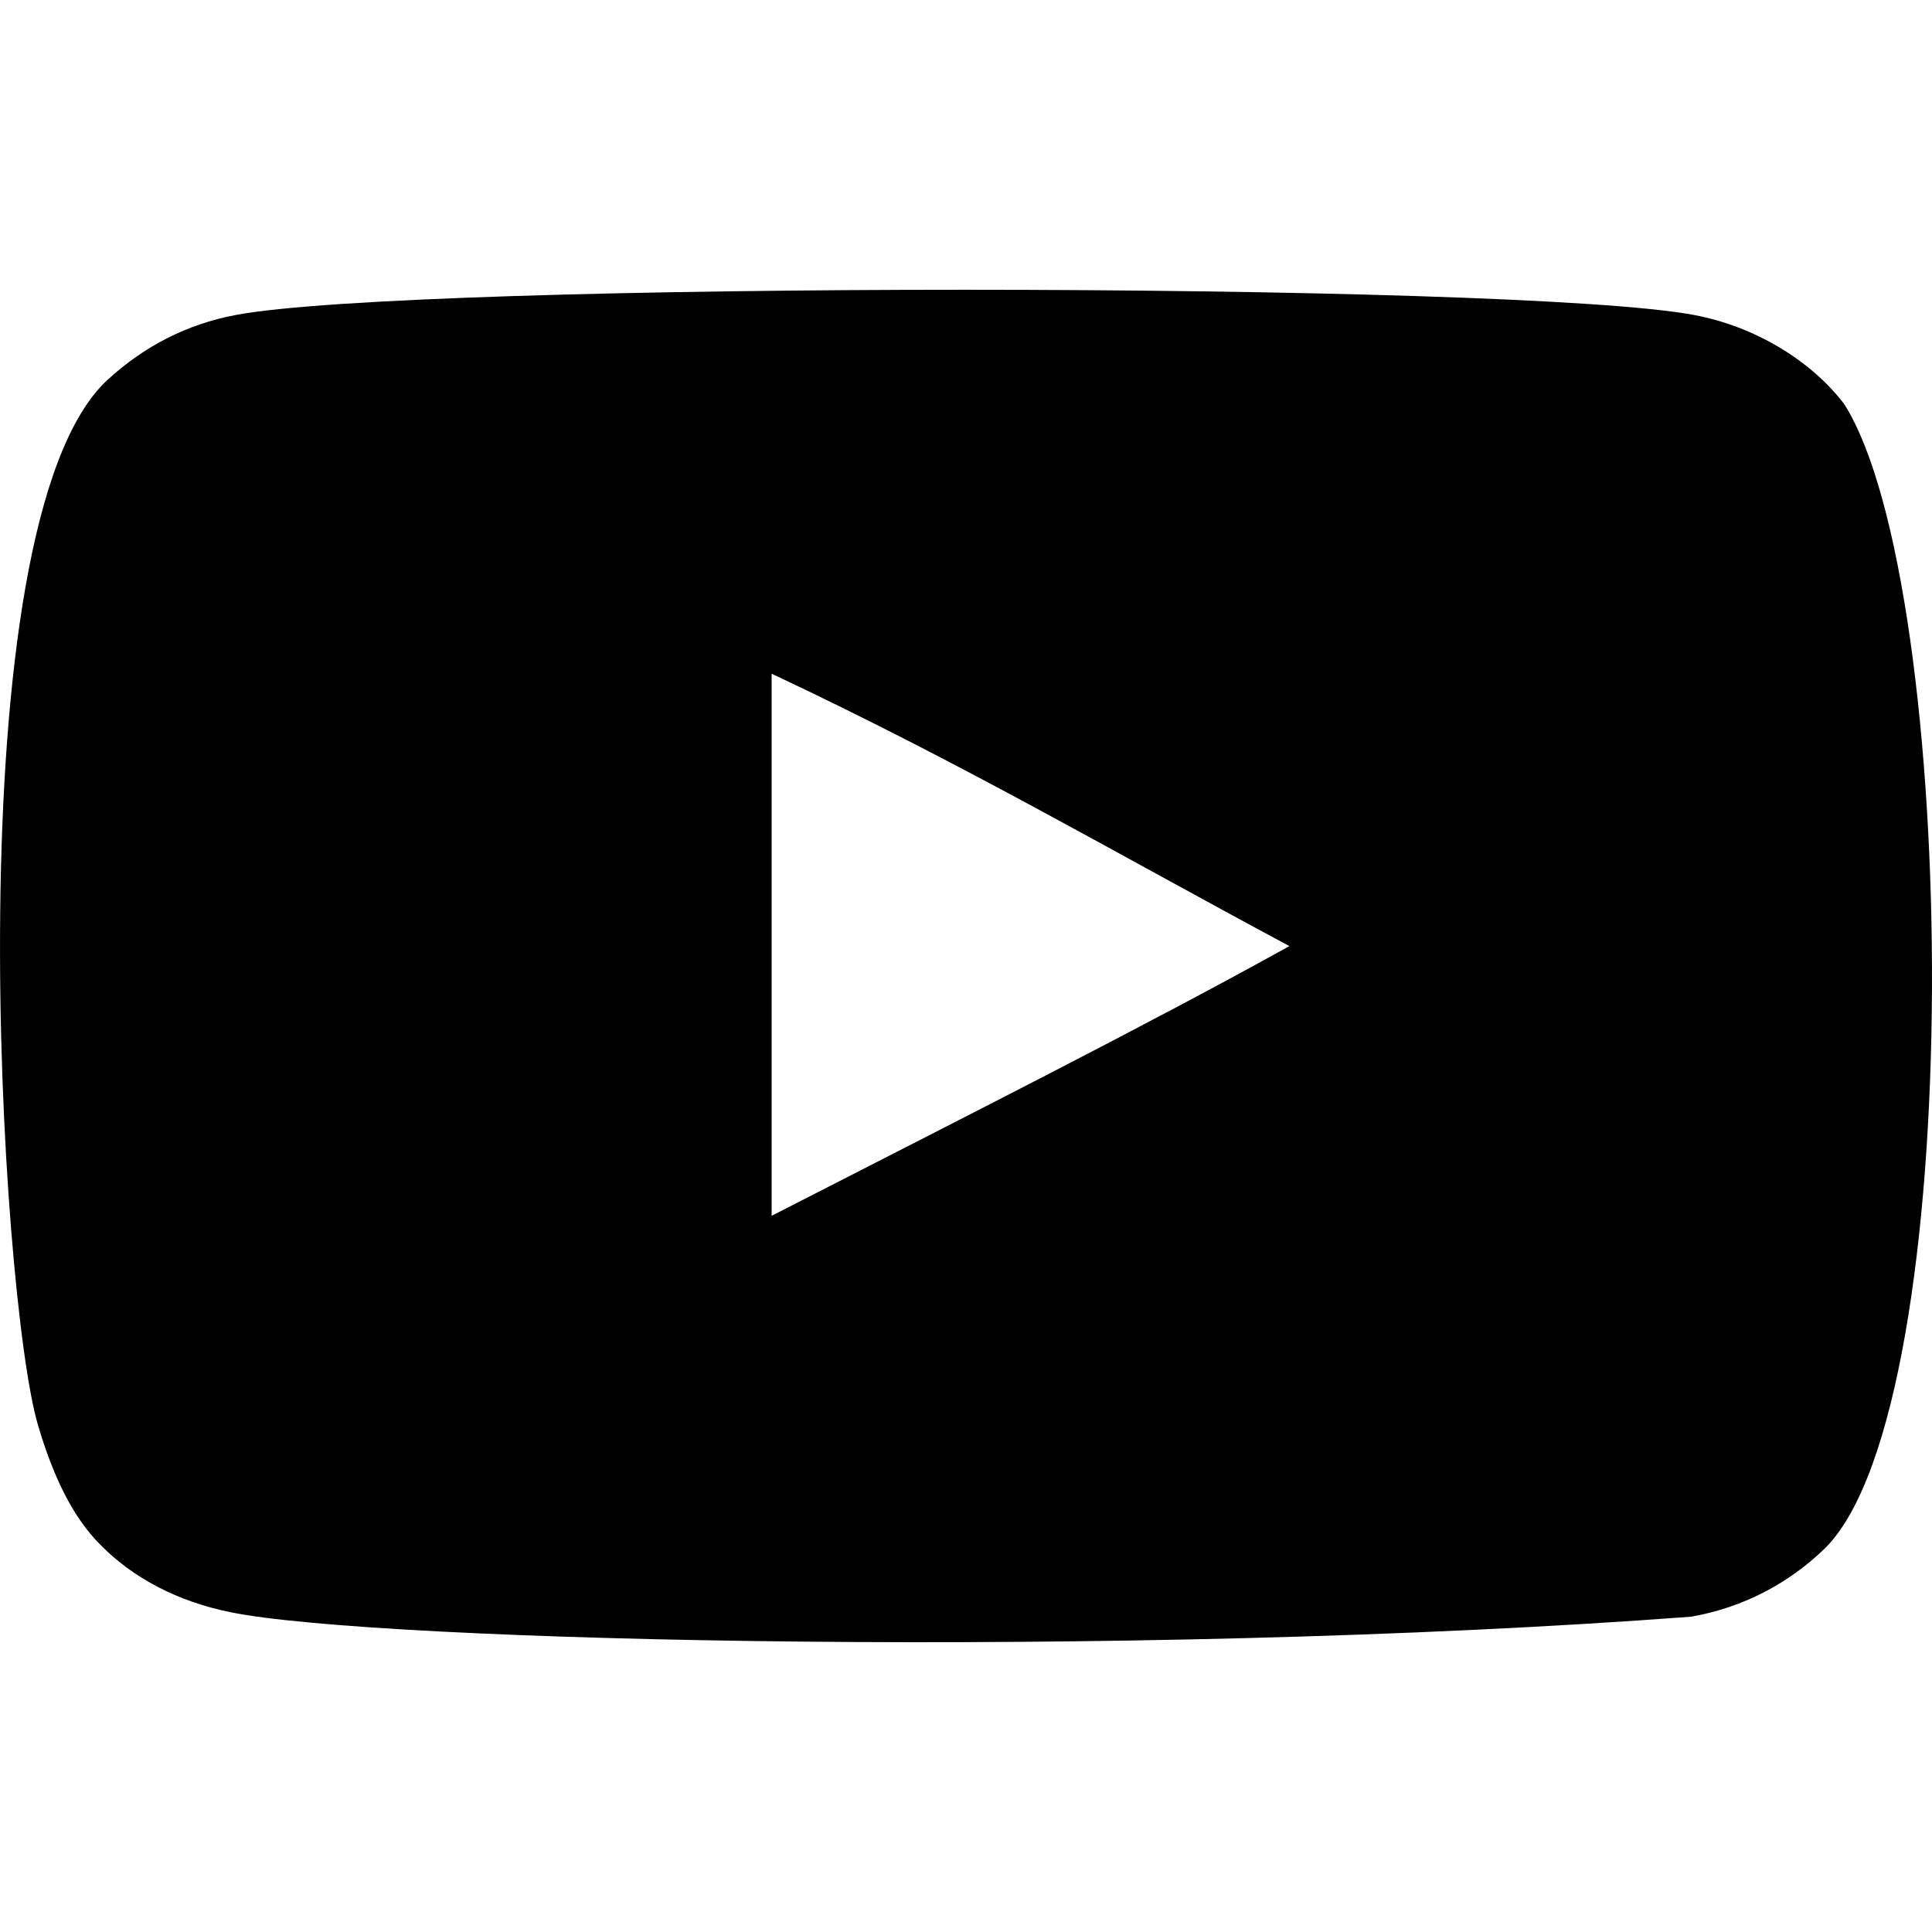
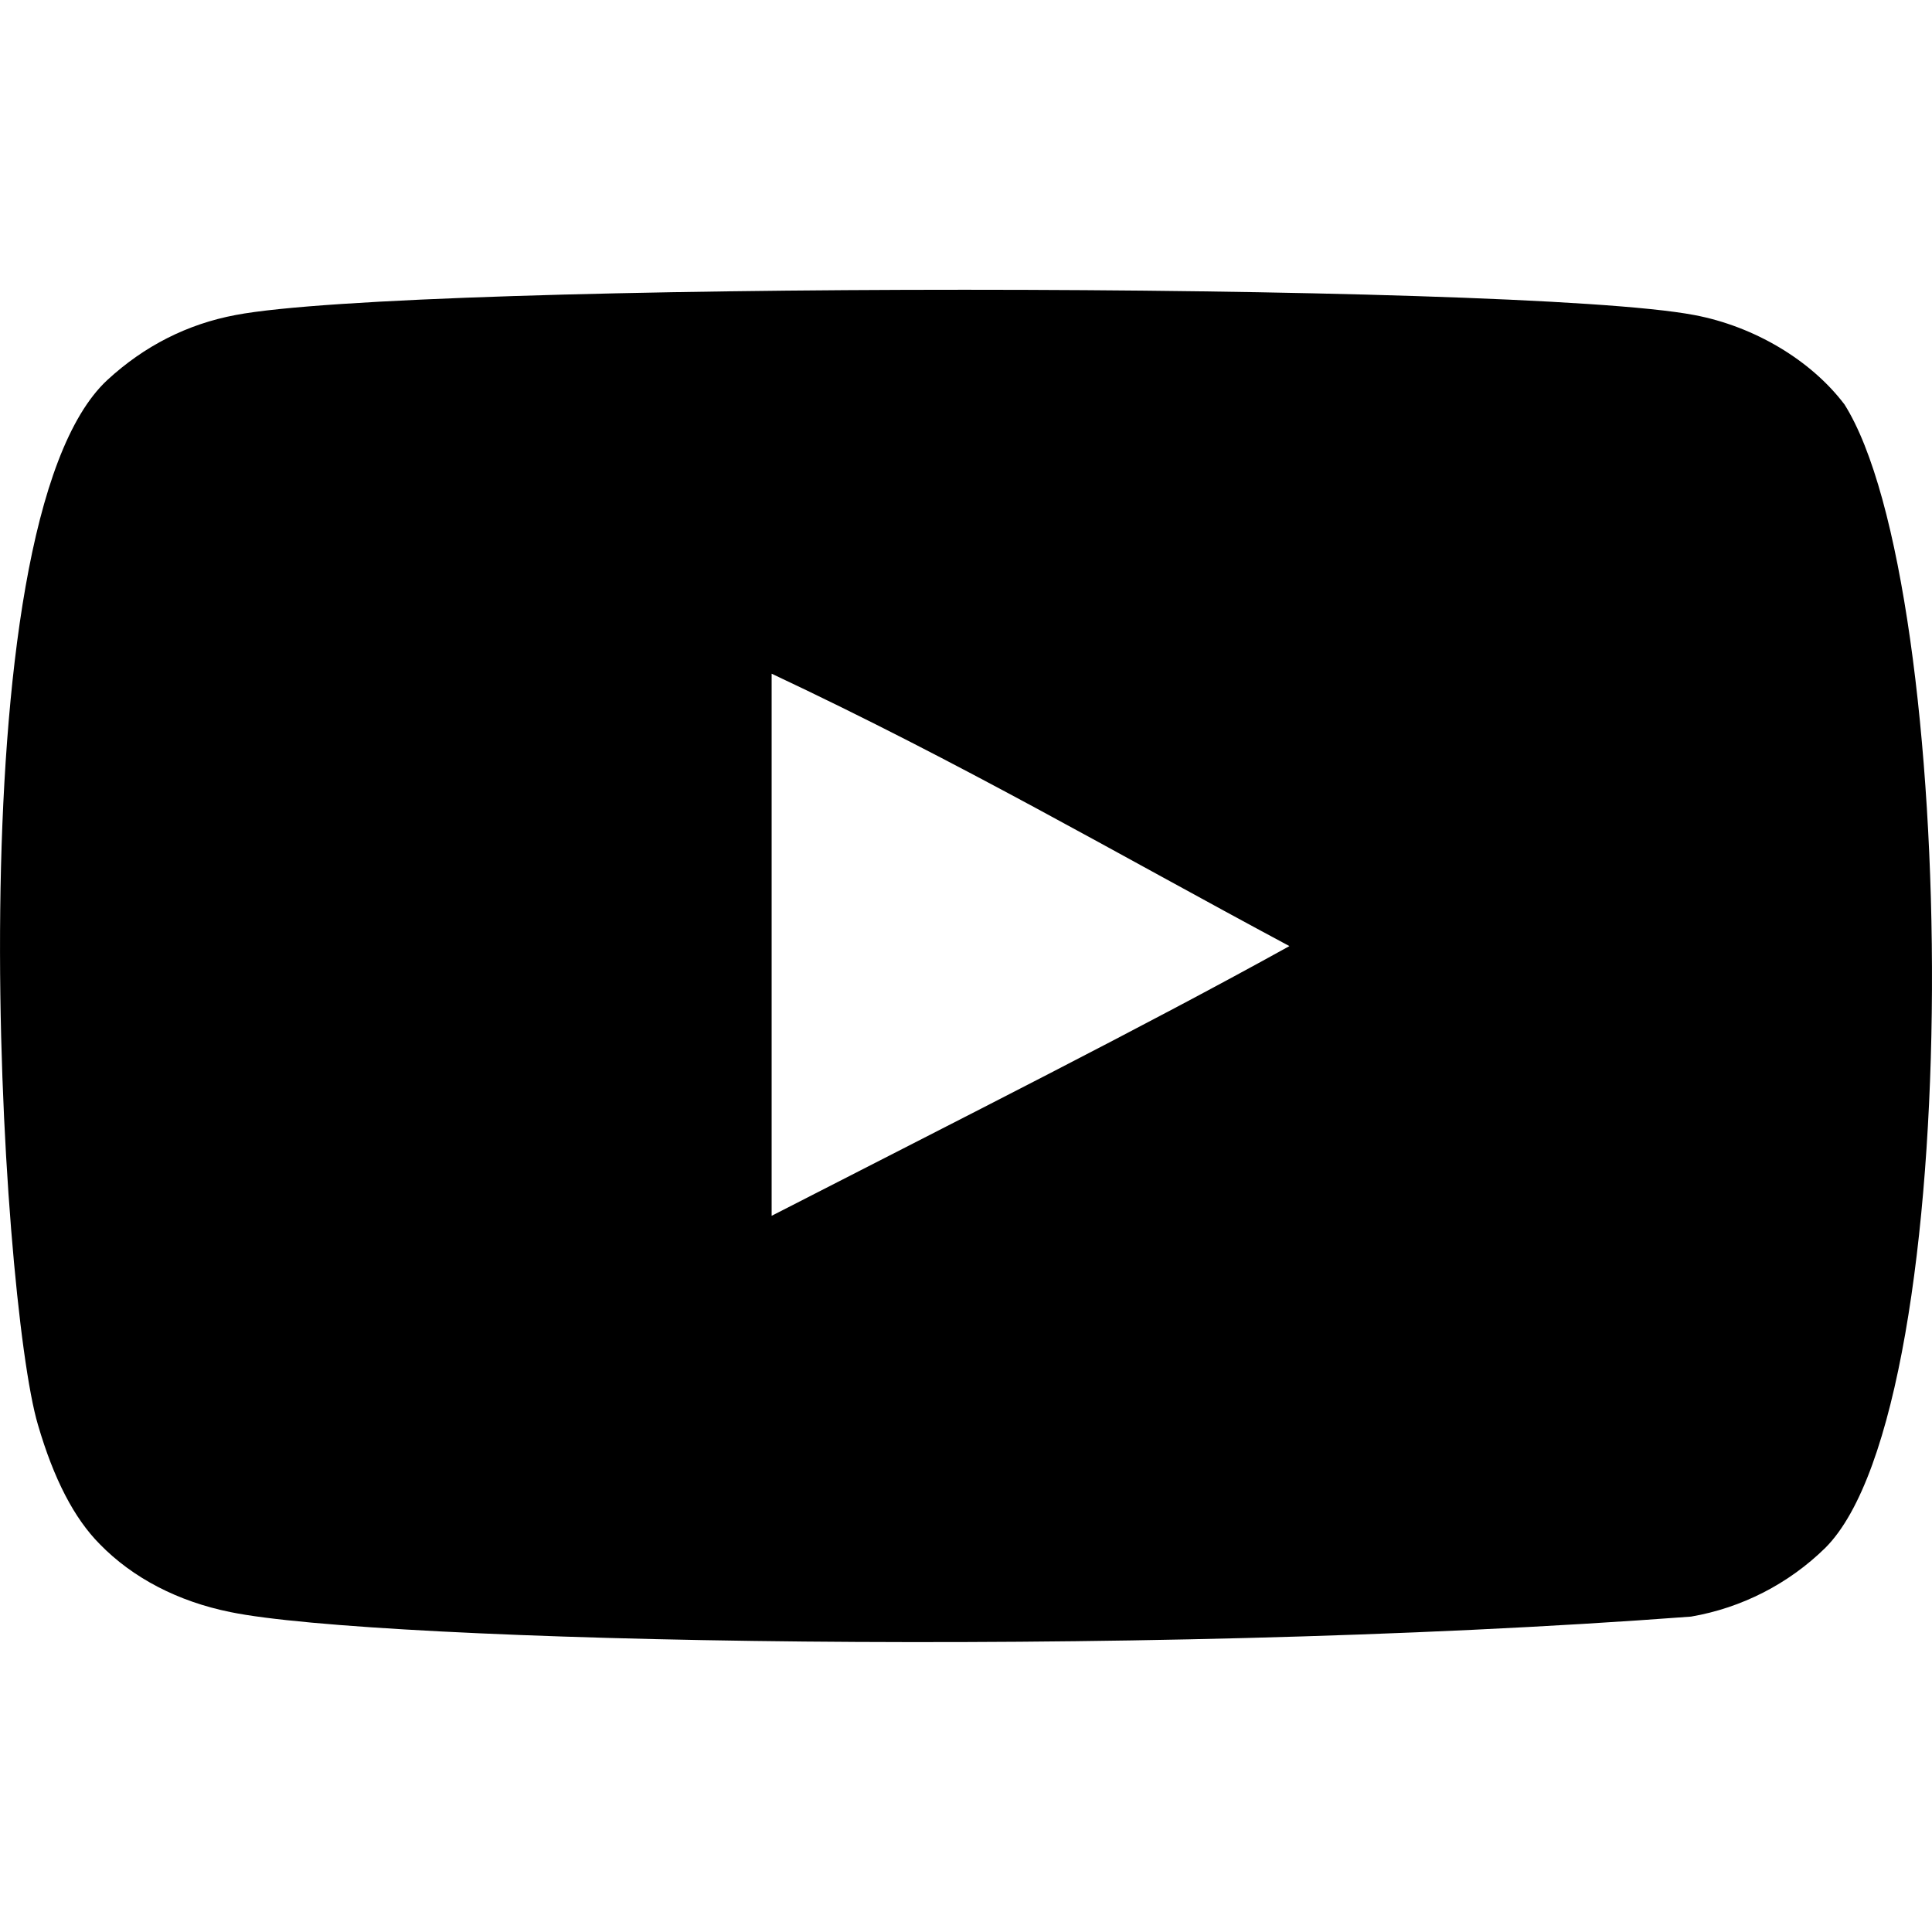
- <svg xmlns="http://www.w3.org/2000/svg" width="24px" height="24px" viewBox="0 -3 20 20" version="1.1">
-   <defs>
- 
- </defs>
-   <g id="Page-1" stroke="none" stroke-width="1" fill="none" fill-rule="evenodd">
-     <g id="Dribbble-Light-Preview" transform="translate(-300, -7442)" fill="#000000">
-       <g id="icons" transform="translate(56, 160)">
-         <path d="M251.988,7291.586 L251.988,7285.974 C253.981,7286.912 255.524,7287.817 257.348,7288.794 C255.843,7289.628 253.981,7290.565 251.988,7291.586 M263.091,7283.183 C262.747,7282.73 262.162,7282.378 261.538,7282.261 C259.705,7281.913 248.271,7281.912 246.439,7282.261 C245.939,7282.355 245.494,7282.582 245.111,7282.934 C243.5,7284.429 244.005,7292.452 244.393,7293.751 C244.557,7294.313 244.768,7294.719 245.034,7294.986 C245.376,7295.338 245.845,7295.58 246.384,7295.689 C247.893,7296.001 255.668,7296.175 261.506,7295.736 C262.044,7295.642 262.52,7295.391 262.896,7295.024 C264.386,7293.535 264.284,7285.062 263.091,7283.183" id="youtube-[#168]">
- 
- </path>
-       </g>
-     </g>
-   </g>
+ <svg xmlns="http://www.w3.org/2000/svg" width="24" height="24" viewBox="0 -3 20 20" fill="currentColor">
+   <path d="M7.988 9.586V3.974c1.993.938 3.536 1.843 5.36 2.82-1.505.834-3.367 1.77-5.36 2.792m11.103-8.403c-.344-.453-.93-.805-1.553-.922-1.833-.348-13.267-.349-15.099 0-.5.094-.945.32-1.328.673C-.5 2.429.005 10.452.393 11.75c.164.562.375.968.64 1.235.343.352.812.594 1.351.703 1.51.312 9.284.486 15.122.047a2.62 2.62 0 0 0 1.39-.712c1.49-1.49 1.388-9.962.195-11.841" fill-rule="evenodd" />
</svg>
